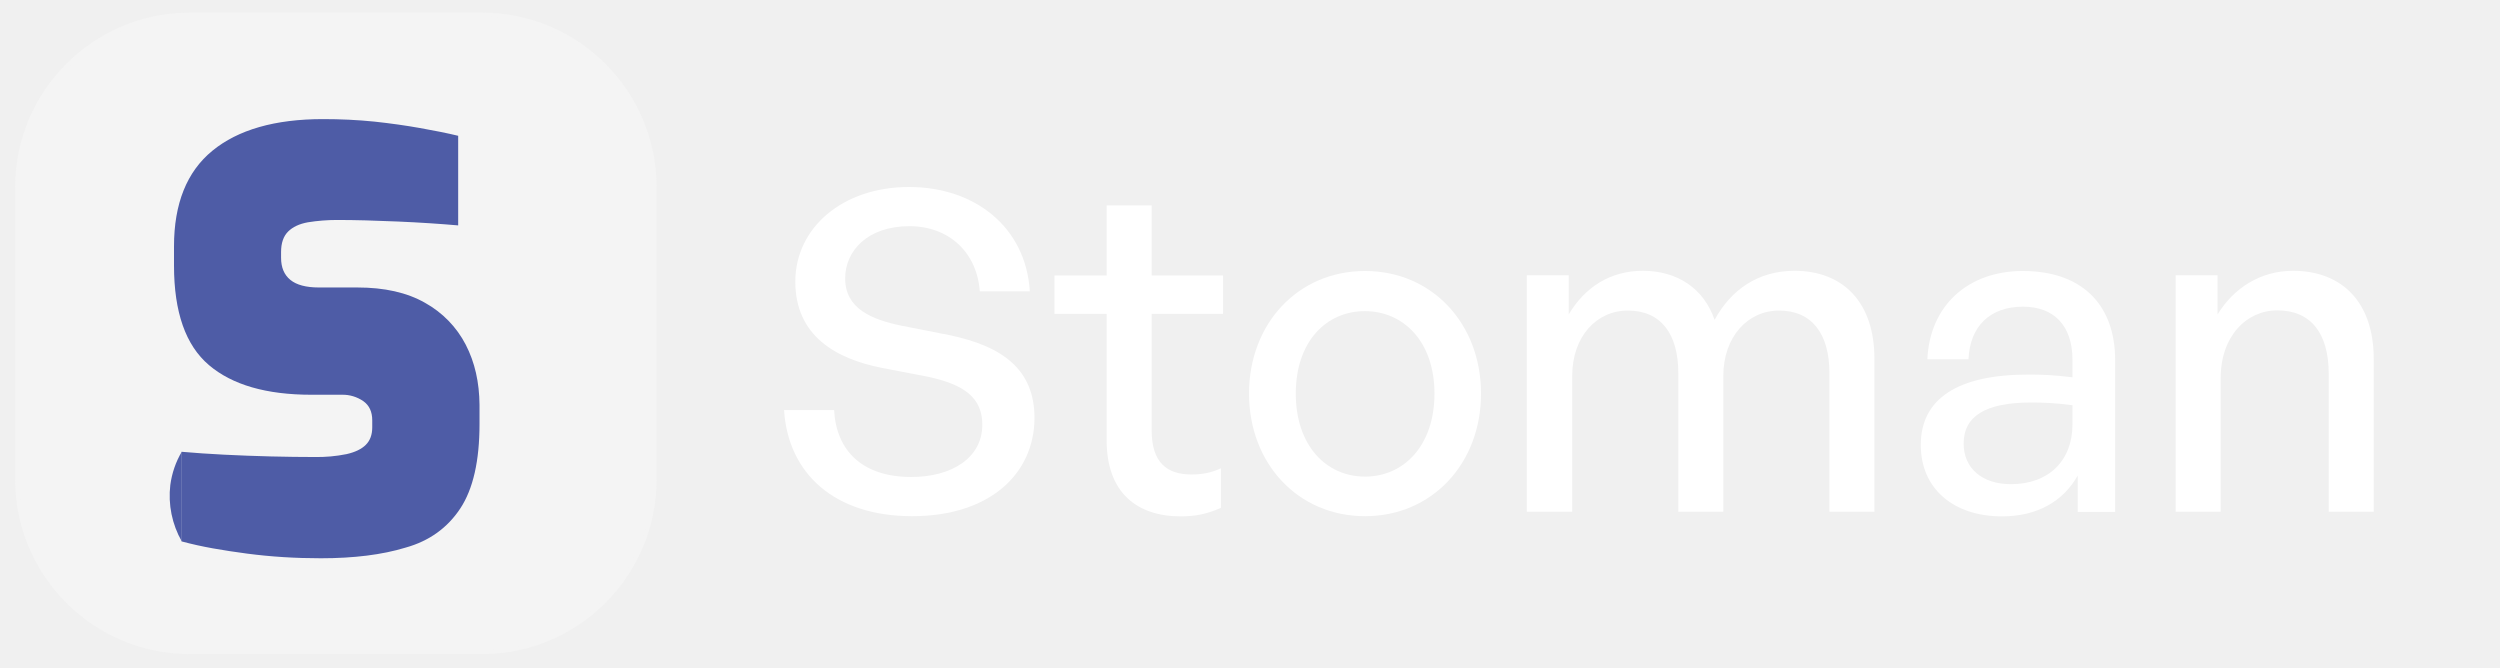
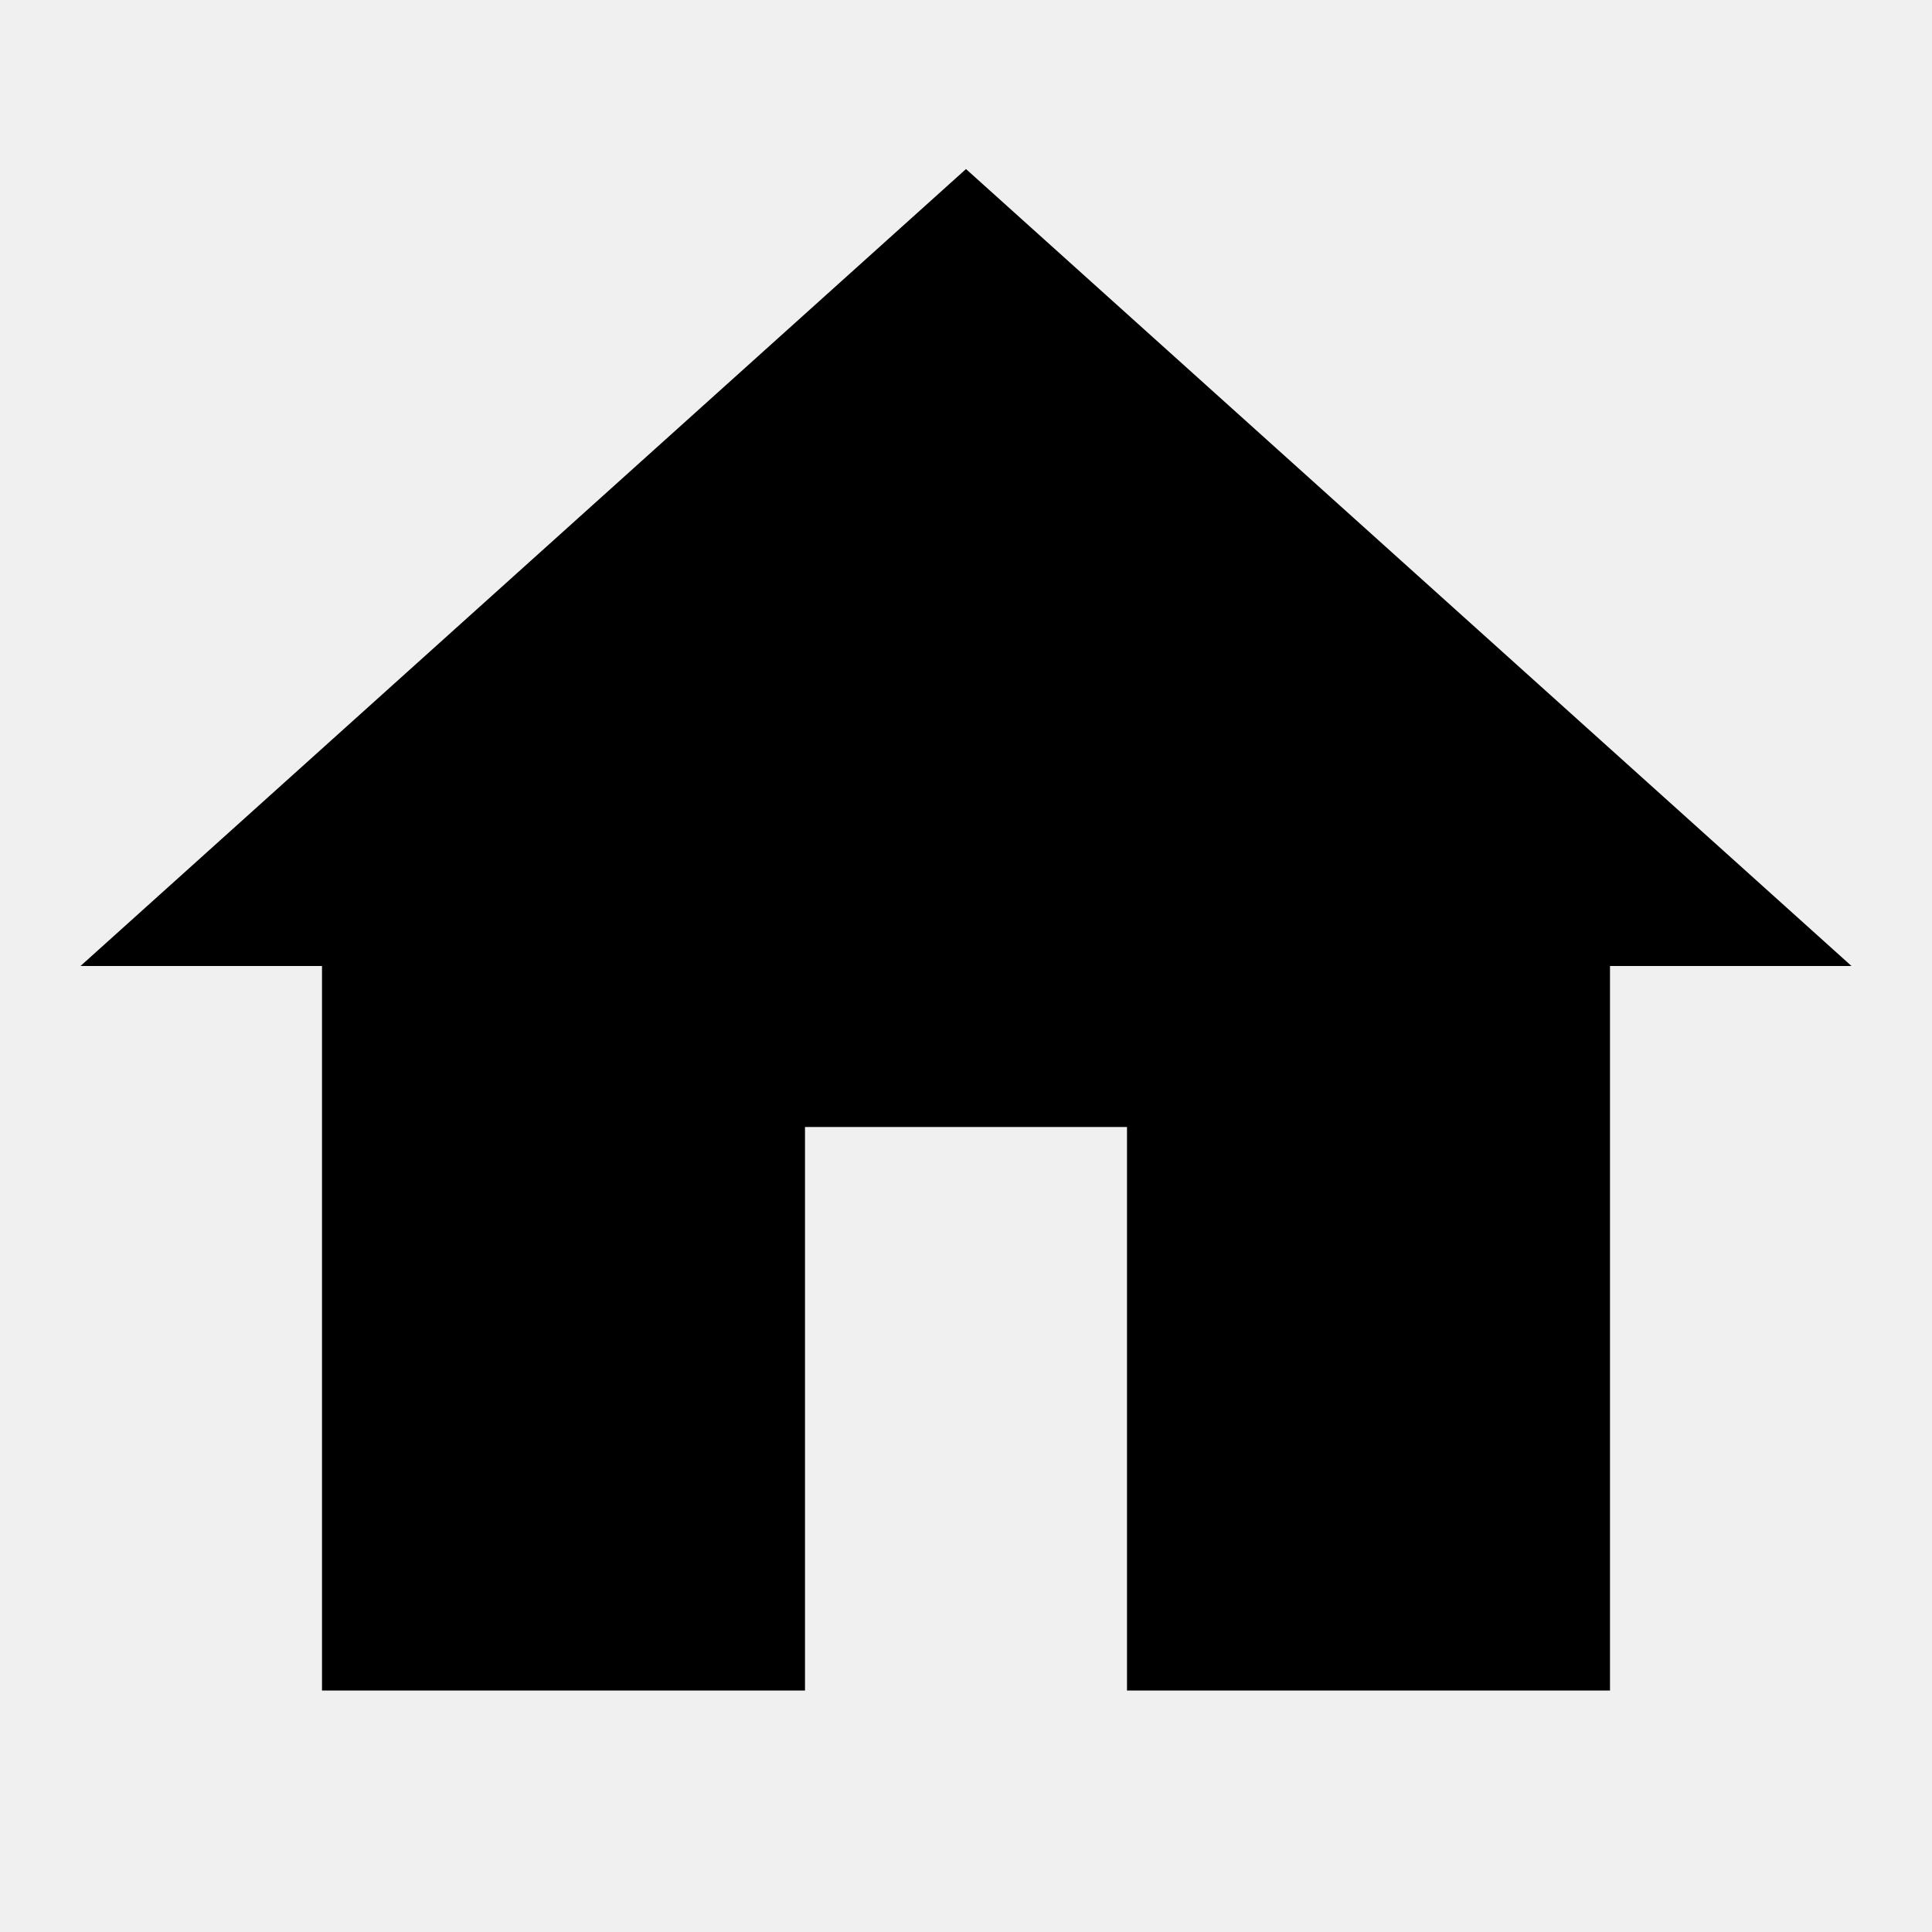
- <svg xmlns="http://www.w3.org/2000/svg" version="1.1" id="Layer_1" x="0px" y="0px" viewBox="0 0 1288.8 344.1" style="enable-background:new 0 0 1288.8 344.1;" xml:space="preserve">
-   <style type="text/css">
- 	.st0{fill:#F4F4F4;stroke:#F4F4F4;stroke-width:2;stroke-miterlimit:10;}
- 	.st1{fill:#4E5CA6;}
- 	.st2{enable-background:new    ;}
- 	.st3{fill:#FFFFFF;}
- </style>
-   <path class="st0" d="M97.9,7.5h150.5c49.2,0,89.1,39.9,89.1,89.1v150.5c0,49.2-39.9,89.1-89.1,89.1H97.9  c-49.2,0-89.1-39.9-89.1-89.1V96.6C8.8,47.4,48.7,7.5,97.9,7.5z" />
-   <path class="st1" d="M165.4,287.8c-6.6,0-13.1-0.2-19.4-0.6s-12.5-1-18.6-1.8c-6.1-0.8-12-1.7-17.6-2.7s-11-2.2-16.2-3.6v-46.2  c6.8,0.6,14.1,1.1,22,1.5c7.9,0.4,15.9,0.7,24,0.9c8.1,0.2,15.6,0.3,22.6,0.3c5.5,0.1,11.1-0.4,16.5-1.5c4.4-1,7.7-2.6,9.9-4.8  c2.2-2.2,3.3-5.2,3.3-9v-3.6c0-4.4-1.5-7.7-4.6-9.9c-3.2-2.2-7.1-3.4-11-3.3h-15.8c-23.2,0-40.8-5.1-52.8-15.3  c-12-10.2-18-27.3-18-51.3V127c0-22,6.6-38.5,19.8-49.3s32.2-16.3,57-16.3c8.9,0,17.7,0.4,26.6,1.3c8.3,0.9,16.1,2,23.4,3.3  c7.3,1.3,13.9,2.6,19.7,4v46.2c-9.2-0.8-19.6-1.5-31.1-2c-11.5-0.5-21.9-0.8-31.4-0.8c-5,0-10,0.4-15,1.2c-4.4,0.8-7.8,2.4-10.2,4.8  c-2.4,2.4-3.6,5.9-3.6,10.5v3c0,5,1.6,8.8,4.8,11.4c3.2,2.6,8.1,3.9,14.7,3.9h19.8c14,0,25.6,2.6,34.9,7.9c9,5,16.3,12.5,21,21.6  c4.7,9.1,7,19.4,7.1,31v9.9c0,19-3.3,33.5-9.9,43.5c-6.6,10-16,16.8-28.2,20.2C197,286,182.4,287.8,165.4,287.8z" />
-   <path class="st1" d="M93.7,232.9c-3.1,5.2-5.1,11.1-5.9,17.1c-1.2,10.1,0.9,20.3,5.9,29.1V232.9z" />
-   <g class="st2">
-     <path class="st3" d="M470.2,266.1c-39.8,0-63.9-21.8-66-54.7H430c1.1,20.9,14.5,34.5,39.8,34.5c20.9,0,36.6-9.9,36.6-26.9   c0-13.8-9-20.7-28.1-24.8l-23.9-4.6c-23.2-4.6-44.4-16.3-44.4-44.4c0-27.8,24.4-48.8,58.6-48.8s60.3,20.9,62.3,53.8h-25.8   c-1.4-19.8-15.6-33.6-36.3-33.6c-21.4,0-33.1,12.6-33.1,26.9c0,15.6,13.6,21.2,29,24.4l24.4,4.8c28.3,5.8,44.2,18.2,44.2,42.8   C533.2,244.3,510.2,266.1,470.2,266.1z" />
-     <path class="st3" d="M629.4,261.8c-7.1,3.2-13.3,4.4-20.7,4.4c-22.5,0-38.2-12.2-38.2-39.1v-65.3h-26.9v-19.8h26.9v-36.1h23.2v36.1   h36.8v19.8h-36.8v60c0,16.8,8,22.8,20.5,22.8c5.5,0,10.4-0.9,15.2-3.2V261.8z" />
-     <path class="st3" d="M643.9,202.9c0-36.1,25.3-63.2,59.8-63.2c34.5,0,59.8,27.1,59.8,63.2c0,36.1-25.3,63.2-59.8,63.2   C669.2,266.1,643.9,239,643.9,202.9z M739.5,202.9c0-26.7-15.9-42.5-35.9-42.5S668,176.2,668,202.9c0,26.7,15.6,42.8,35.7,42.8   S739.5,229.6,739.5,202.9z" />
-     <path class="st3" d="M787.1,263.8V141.9h21.6v20.2c8.3-14,21.4-22.5,38.2-22.5c17.9,0,31.5,9.2,37,25.3   c8.5-15.6,22.5-25.3,41.2-25.3c25.1,0,41.2,16.3,41.2,45.3v78.9h-23.2v-71.5c0-20.2-9-32.2-26-32.2c-15.9,0-28.7,13.3-28.7,33.8   v69.9h-23.2v-71.5c0-20.2-9-32.2-26-32.2c-16.1,0-28.7,13.3-28.7,33.8v69.9H787.1z" />
-     <path class="st3" d="M1071.2,245c-7.6,13.6-21.2,21.2-39.1,21.2c-25.3,0-41.9-14.5-41.9-36.8c0-23.9,19.1-36.3,55.4-36.3   c7.1,0,12.9,0.2,22.8,1.4v-9c0-17.5-9.4-27.4-25.5-27.4c-17,0-27.4,10.1-28.1,27.1h-21.2c1.2-27.4,20.7-45.5,49.2-45.5   c30.1,0,47.6,17,47.6,46v78.2h-19.3V245z M1036.7,249.6c19.5,0,31.7-12.2,31.7-30.8v-9.9c-9-1.2-15.4-1.4-21.4-1.4   c-23.2,0-34.7,6.9-34.7,21.2C1012.3,241.3,1021.7,249.6,1036.7,249.6z" />
-     <path class="st3" d="M1144.8,263.8h-23.2V141.9h21.6v20.2c8.3-13.6,22.1-22.5,38.9-22.5c25.1,0,41.6,16.1,41.6,45.3v78.9h-23.2   v-71.1c0-20.9-9.2-32.7-26.5-32.7c-15.9,0-29.2,13.3-29.2,35V263.8z" />
-   </g>
+ <svg xmlns="http://www.w3.org/2000/svg" viewBox="0 0 24 24" width="24px" height="24px">
+   <path d="M 12 2.1 L 1 12 L 4 12 L 4 21 L 10 21 L 10 14 L 14 14 L 14 21 L 20 21 L 20 12 L 23 12 L 12 2.1 z" />
</svg>
